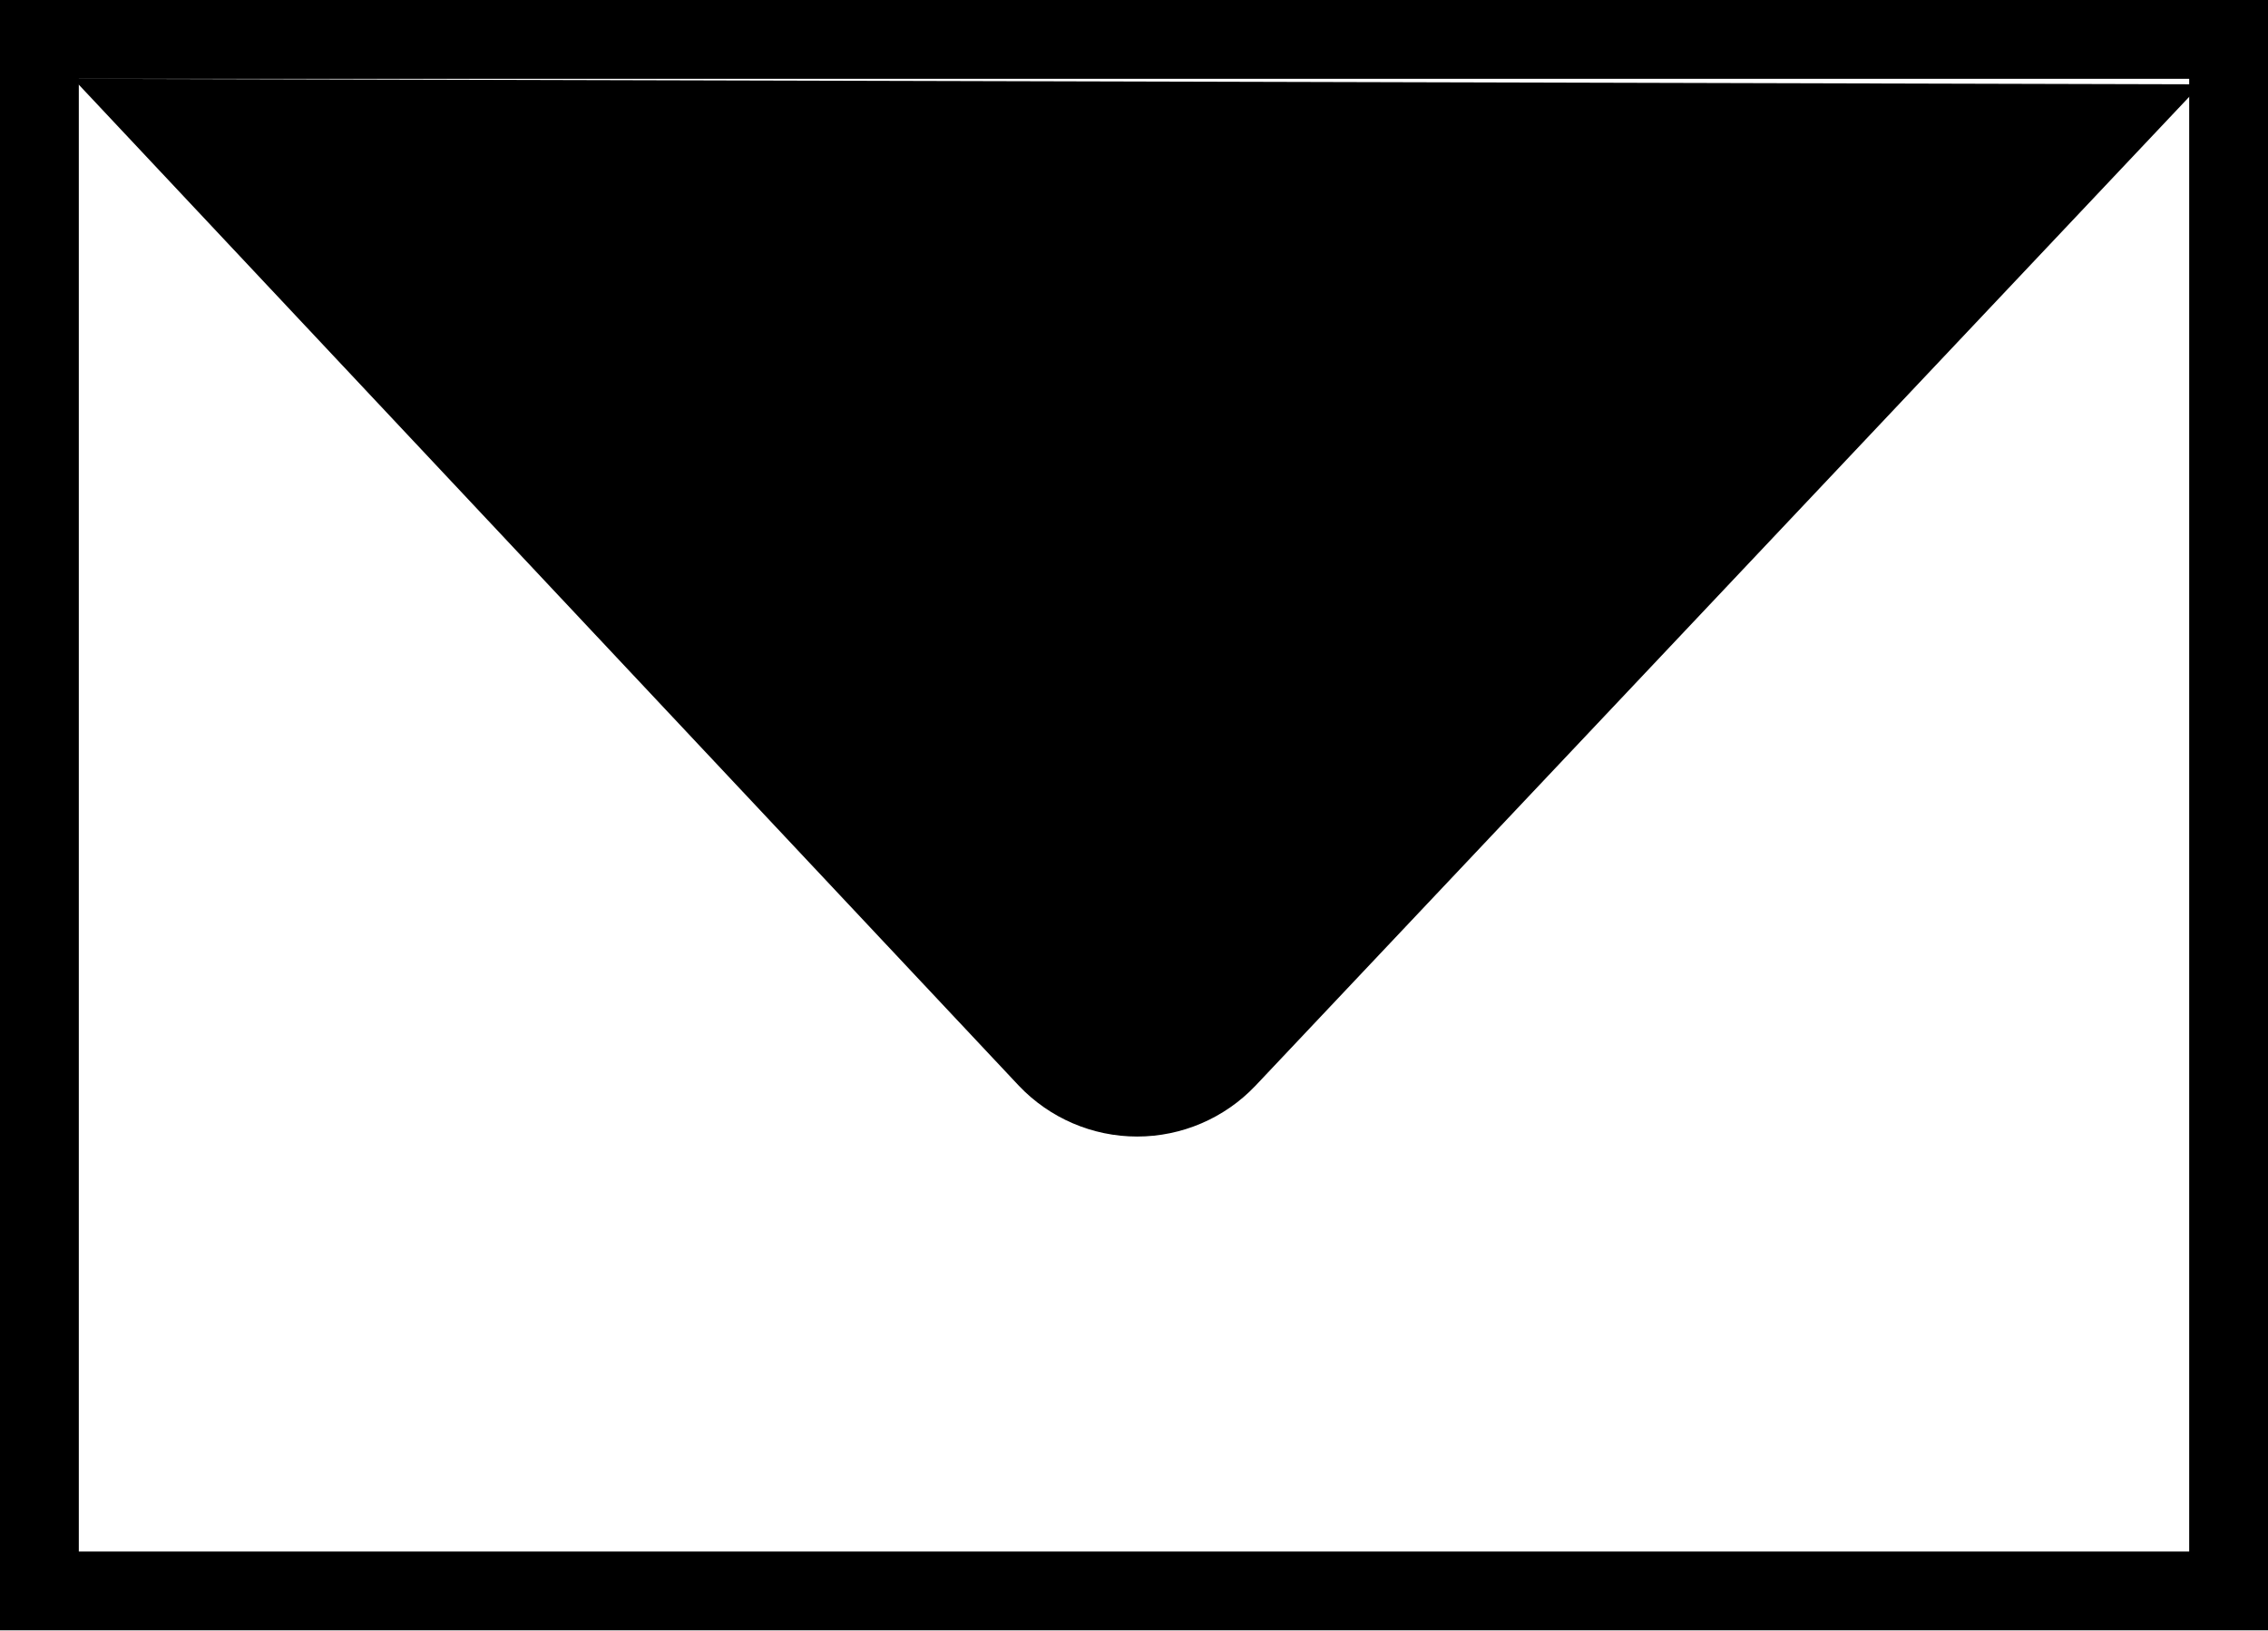
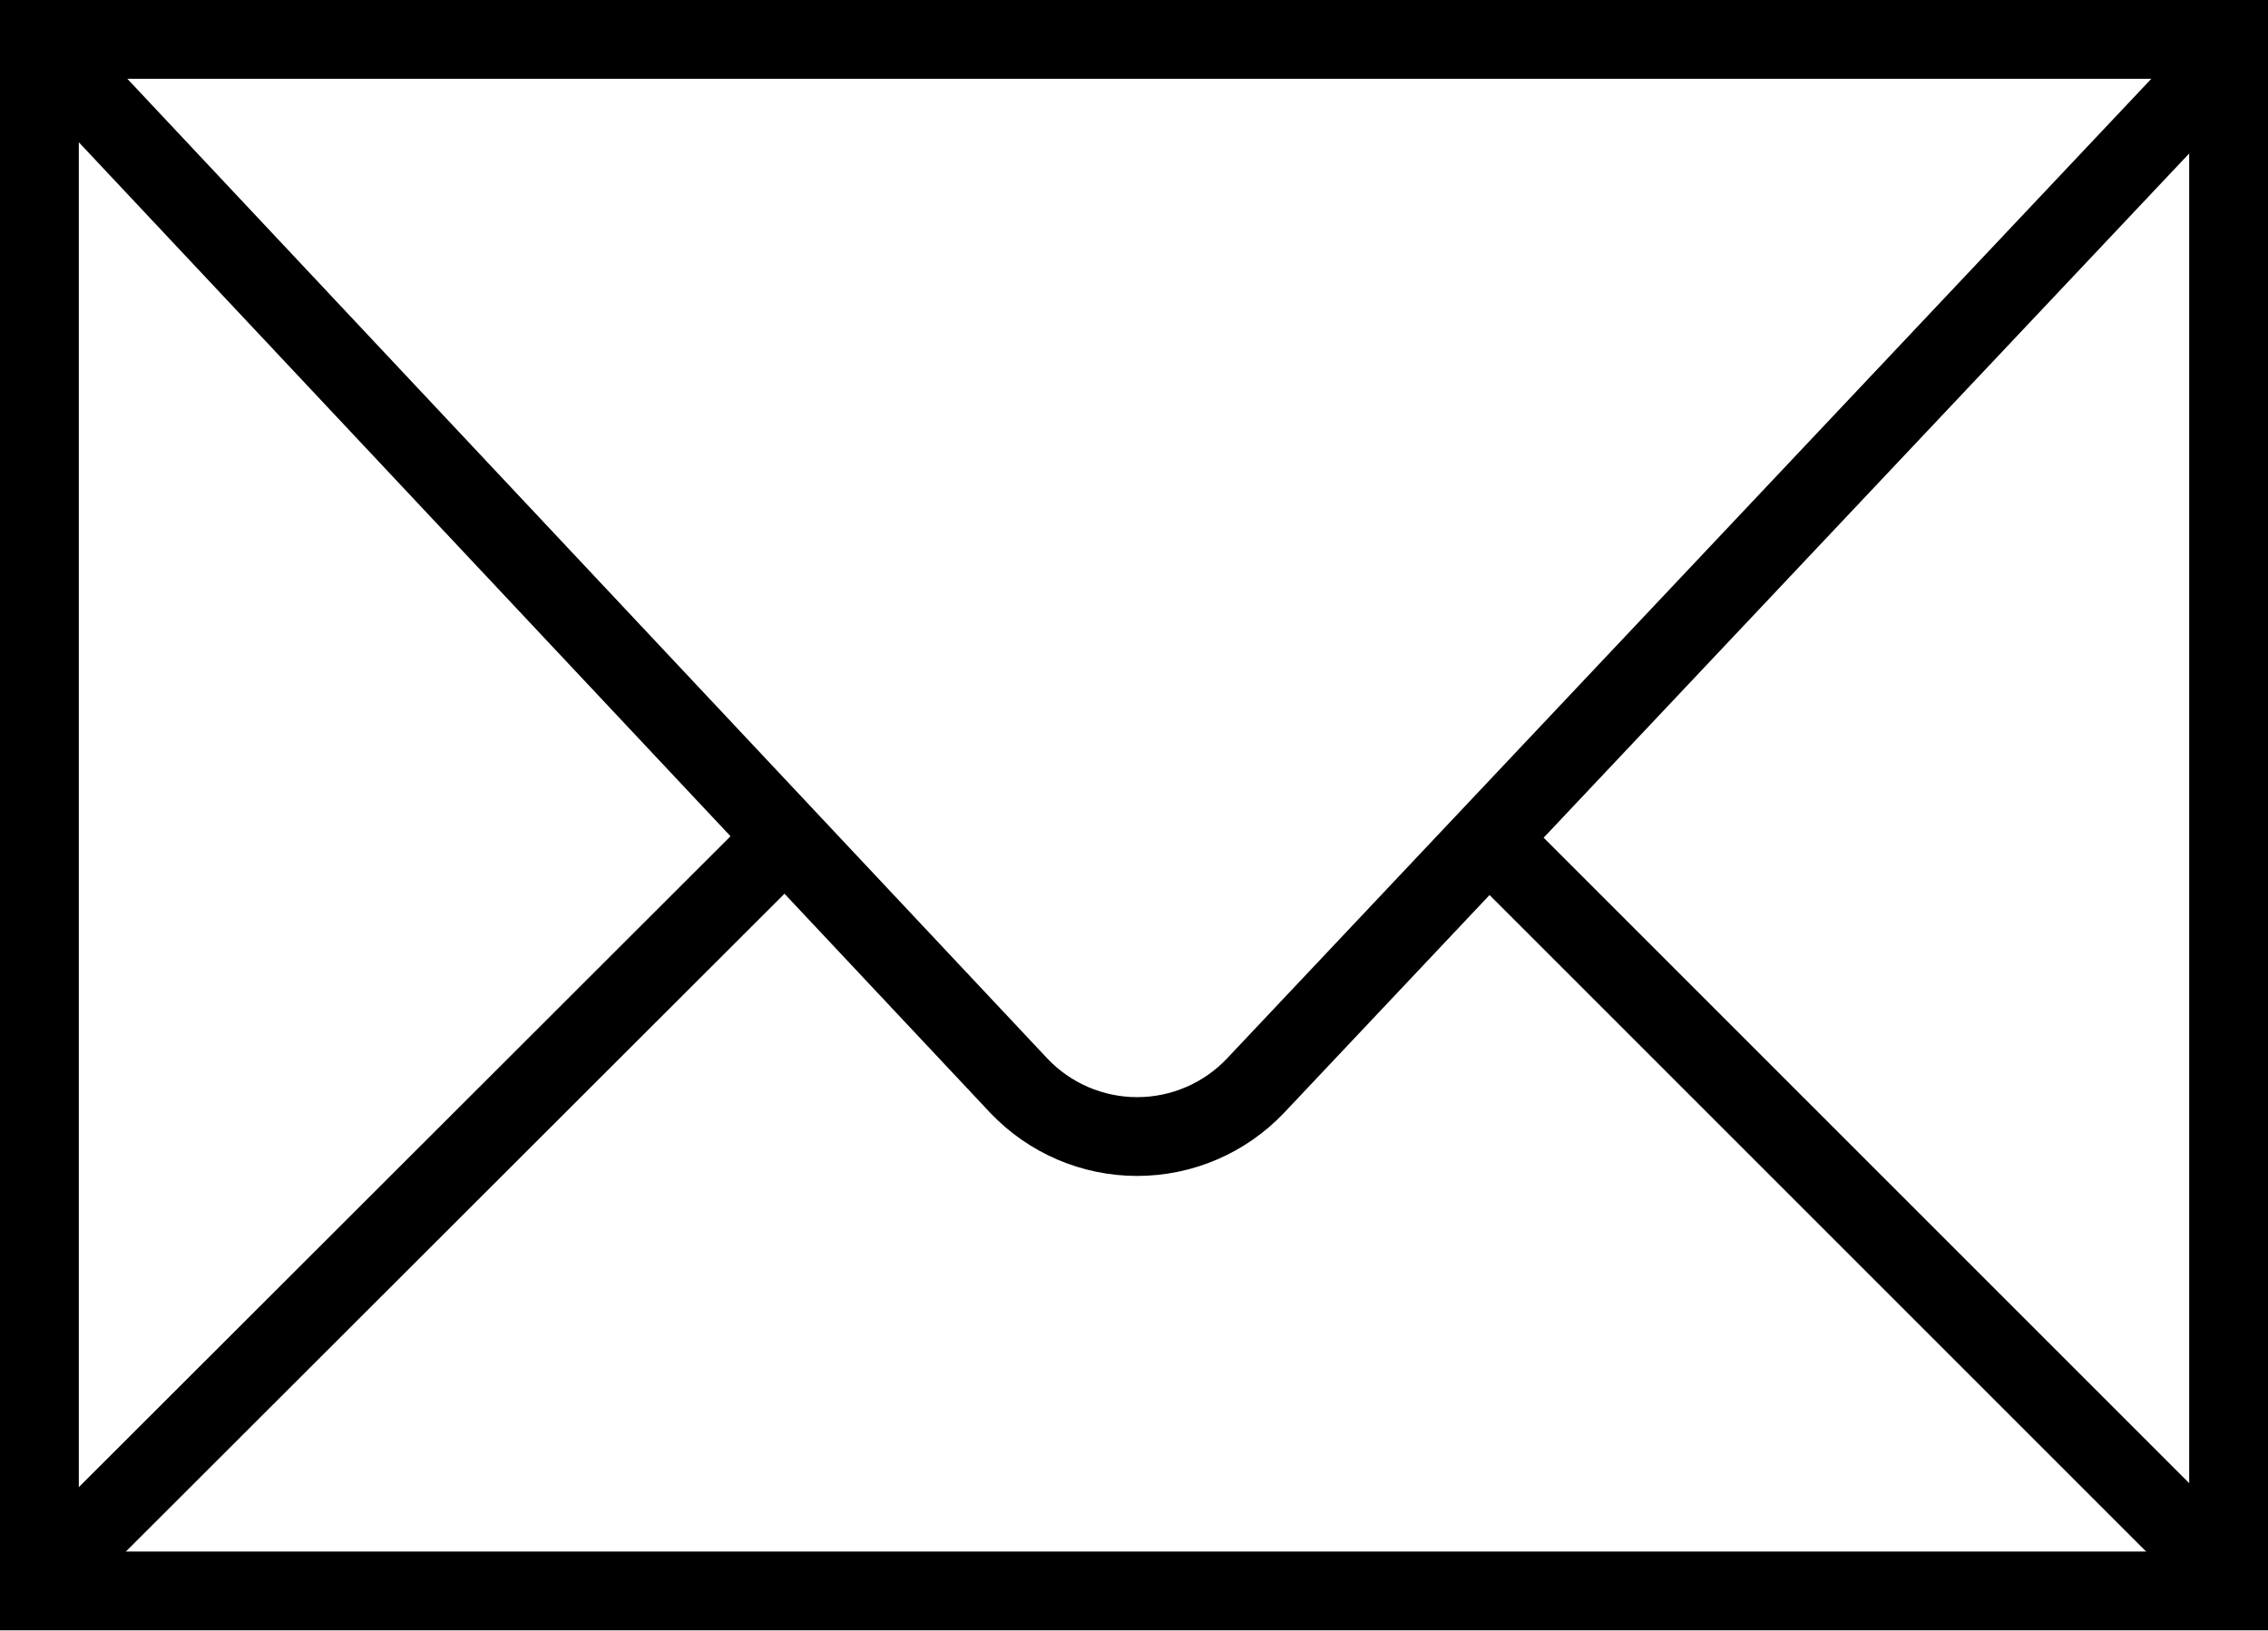
- <svg xmlns="http://www.w3.org/2000/svg" id="85e38e27-4753-43c3-a1f3-7f2ab2716924" data-name="Layer 1" viewBox="0 0 28.78 20.69">
+ <svg xmlns="http://www.w3.org/2000/svg" id="Layer_1" data-name="Layer 1" viewBox="0 0 28.78 20.69">
  <defs>
-     <style />
+     <style>.cls-1{fill:none;stroke:#000;stroke-miterlimit:10}</style>
  </defs>
-   <path class="3aa71091-9866-47ce-a50d-0be49b9139dd" d="M27.78 1v18.69H1V1h26.78m1-1H0v20.69h28.78V0z" />
-   <path class="419ecaac-ce24-4764-ac89-0aacb3164760" d="M.93 1l12 12.78a2.07 2.07 0 0 0 3 0l12-12.71M.93 19.65l9.03-9.02M27.9 19.65l-9.03-9.03" />
+   <path d="M27.78 1v18.69H1V1h26.78m1-1H0v20.69h28.78V0z" />
+   <path class="cls-1" d="M.93 1l12 12.78a2.07 2.07 0 0 0 3 0l12-12.72M.93 19.65l9.03-9.02M27.9 19.65l-9.03-9.03" />
</svg>
